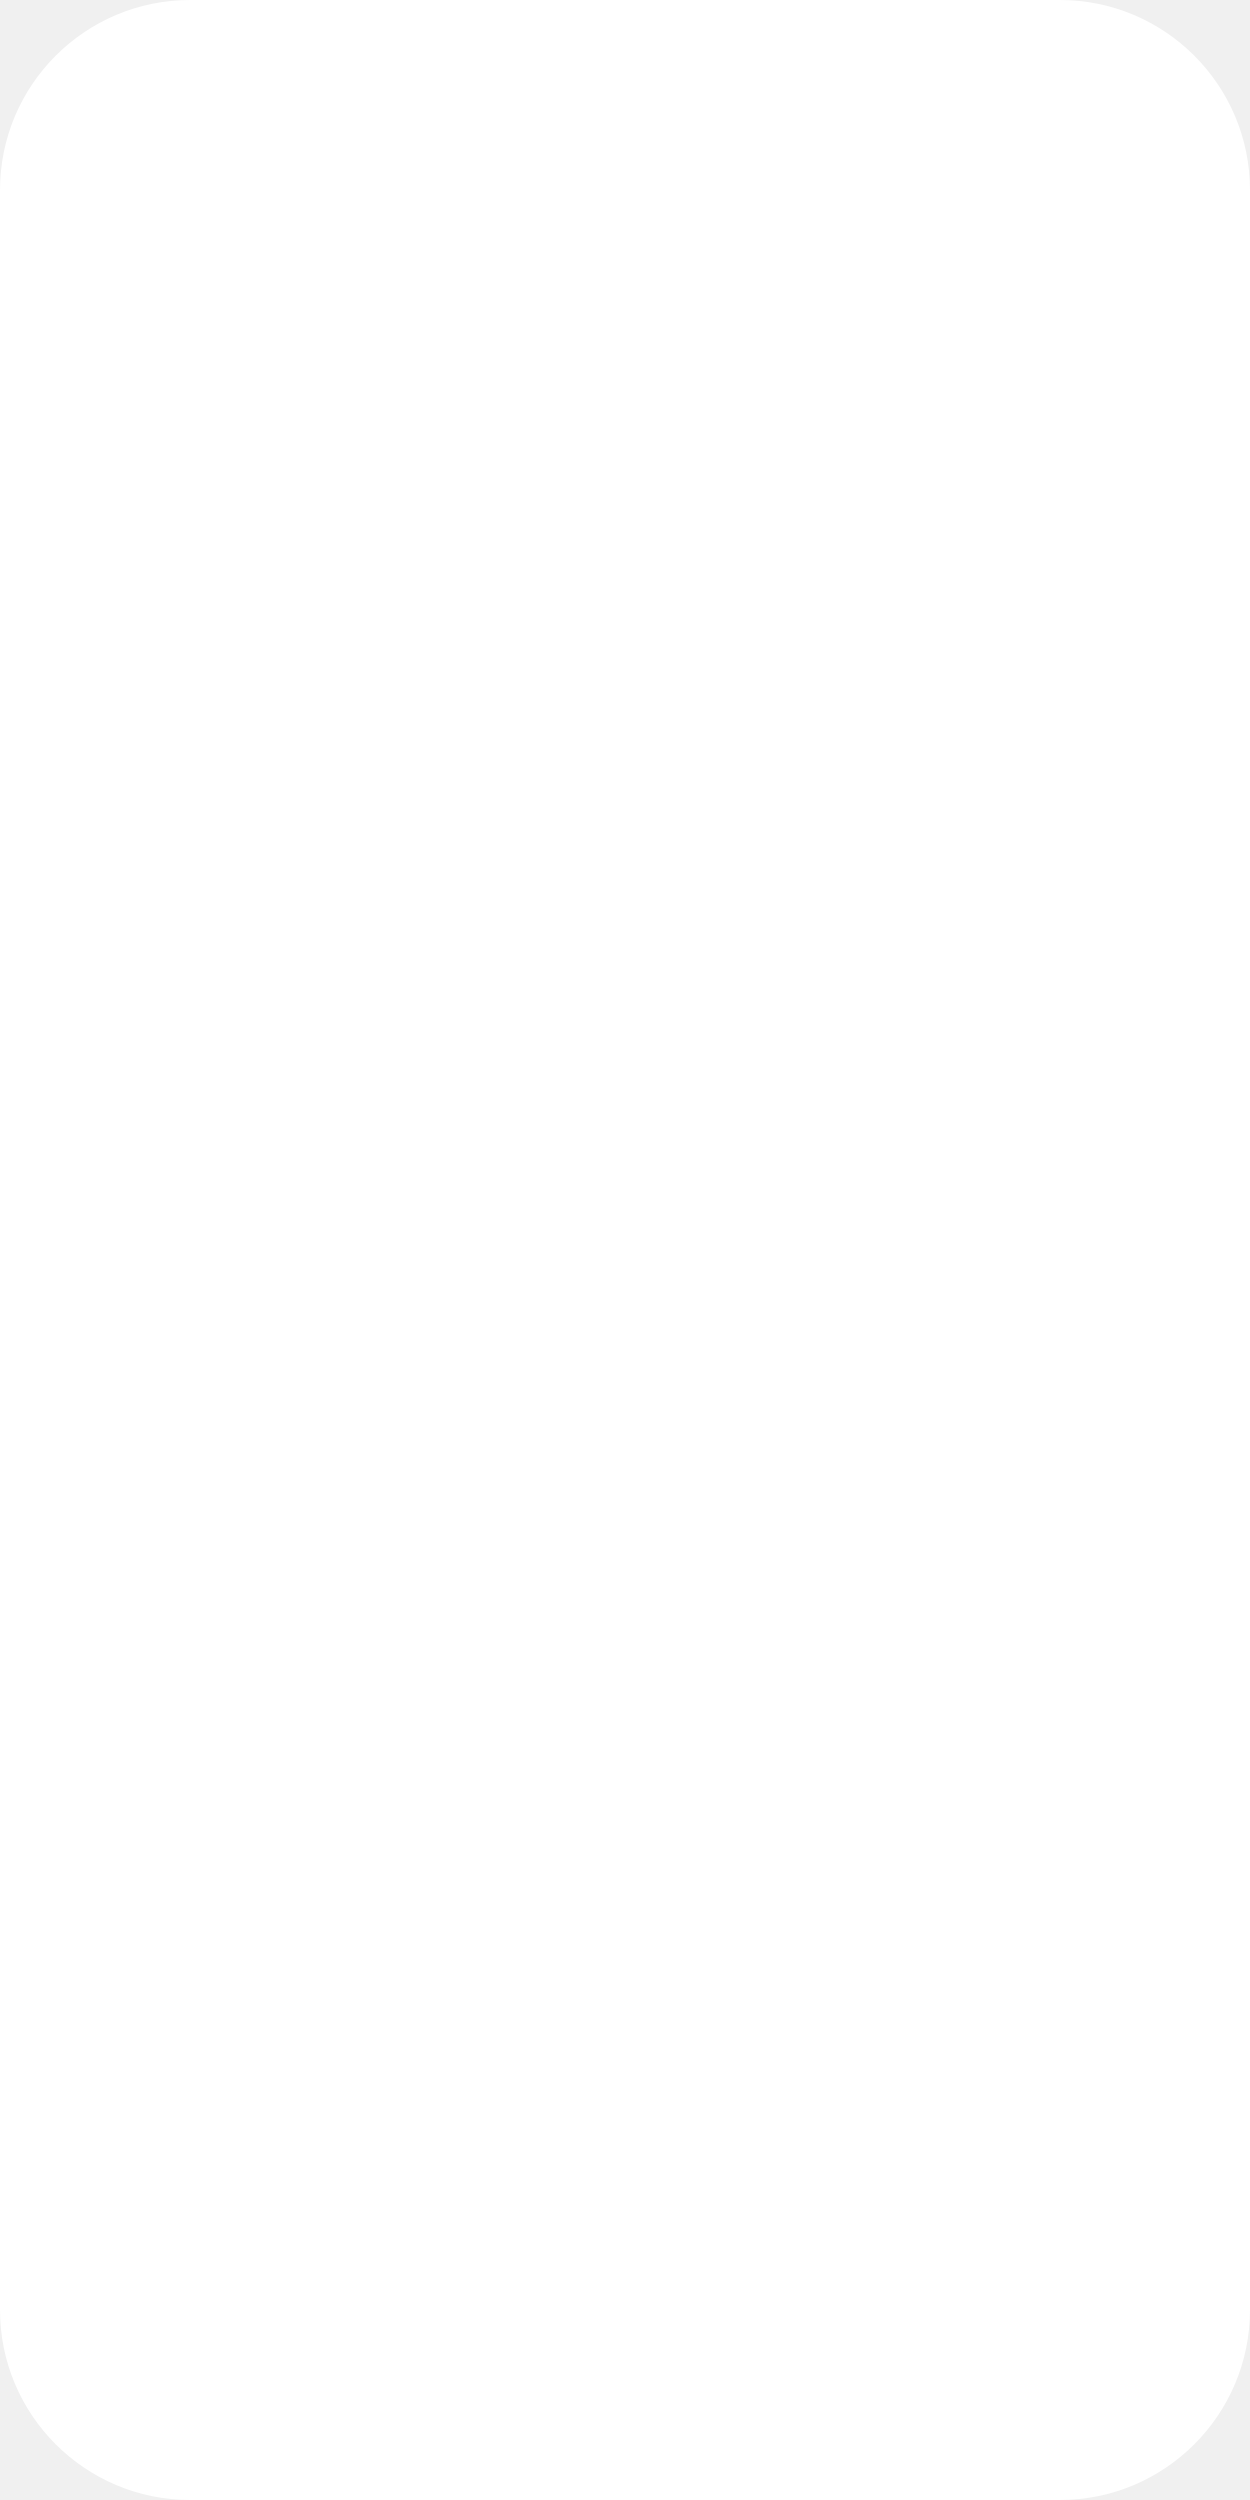
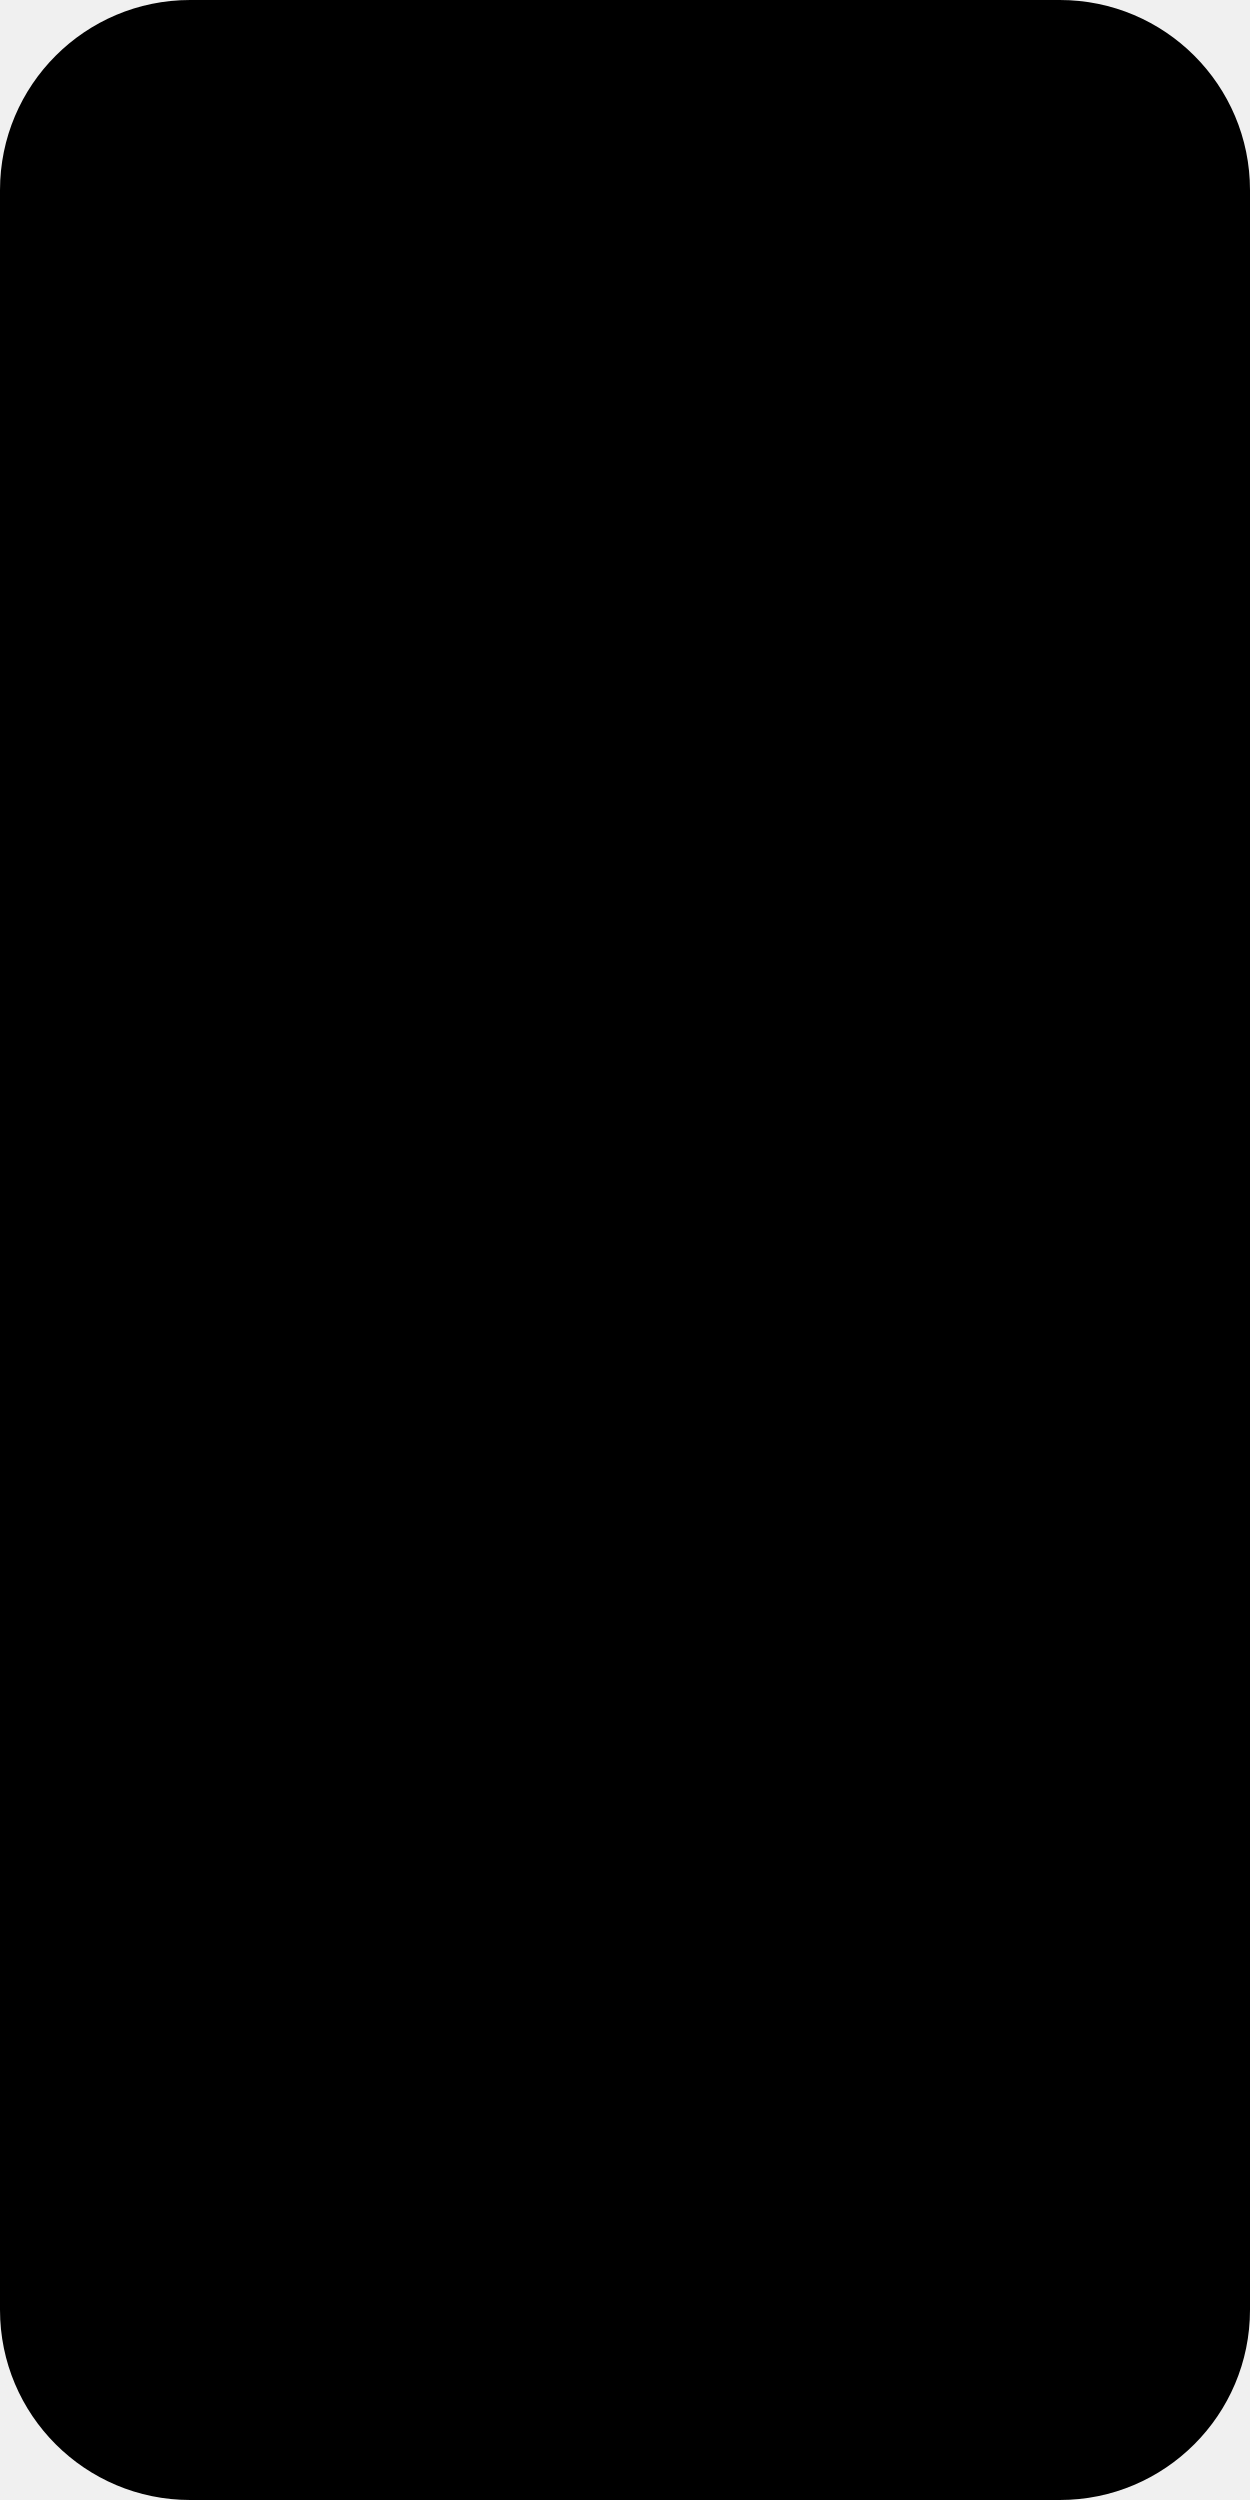
<svg xmlns="http://www.w3.org/2000/svg" viewBox="0 0 47.85 95.7">
-   <defs>
-     <style>.cls-1{fill:#fff;}</style>
-   </defs>
  <g id="Capa_2" data-name="Capa 2">
    <g id="Capa_2-2" data-name="Capa 2">
      <rect class="cls-1" x="-23.92" y="23.92" width="95.7" height="47.85" rx="7.28" ry="7.28" transform="translate(71.77 23.92) rotate(90)" />
    </g>
  </g>
</svg>
